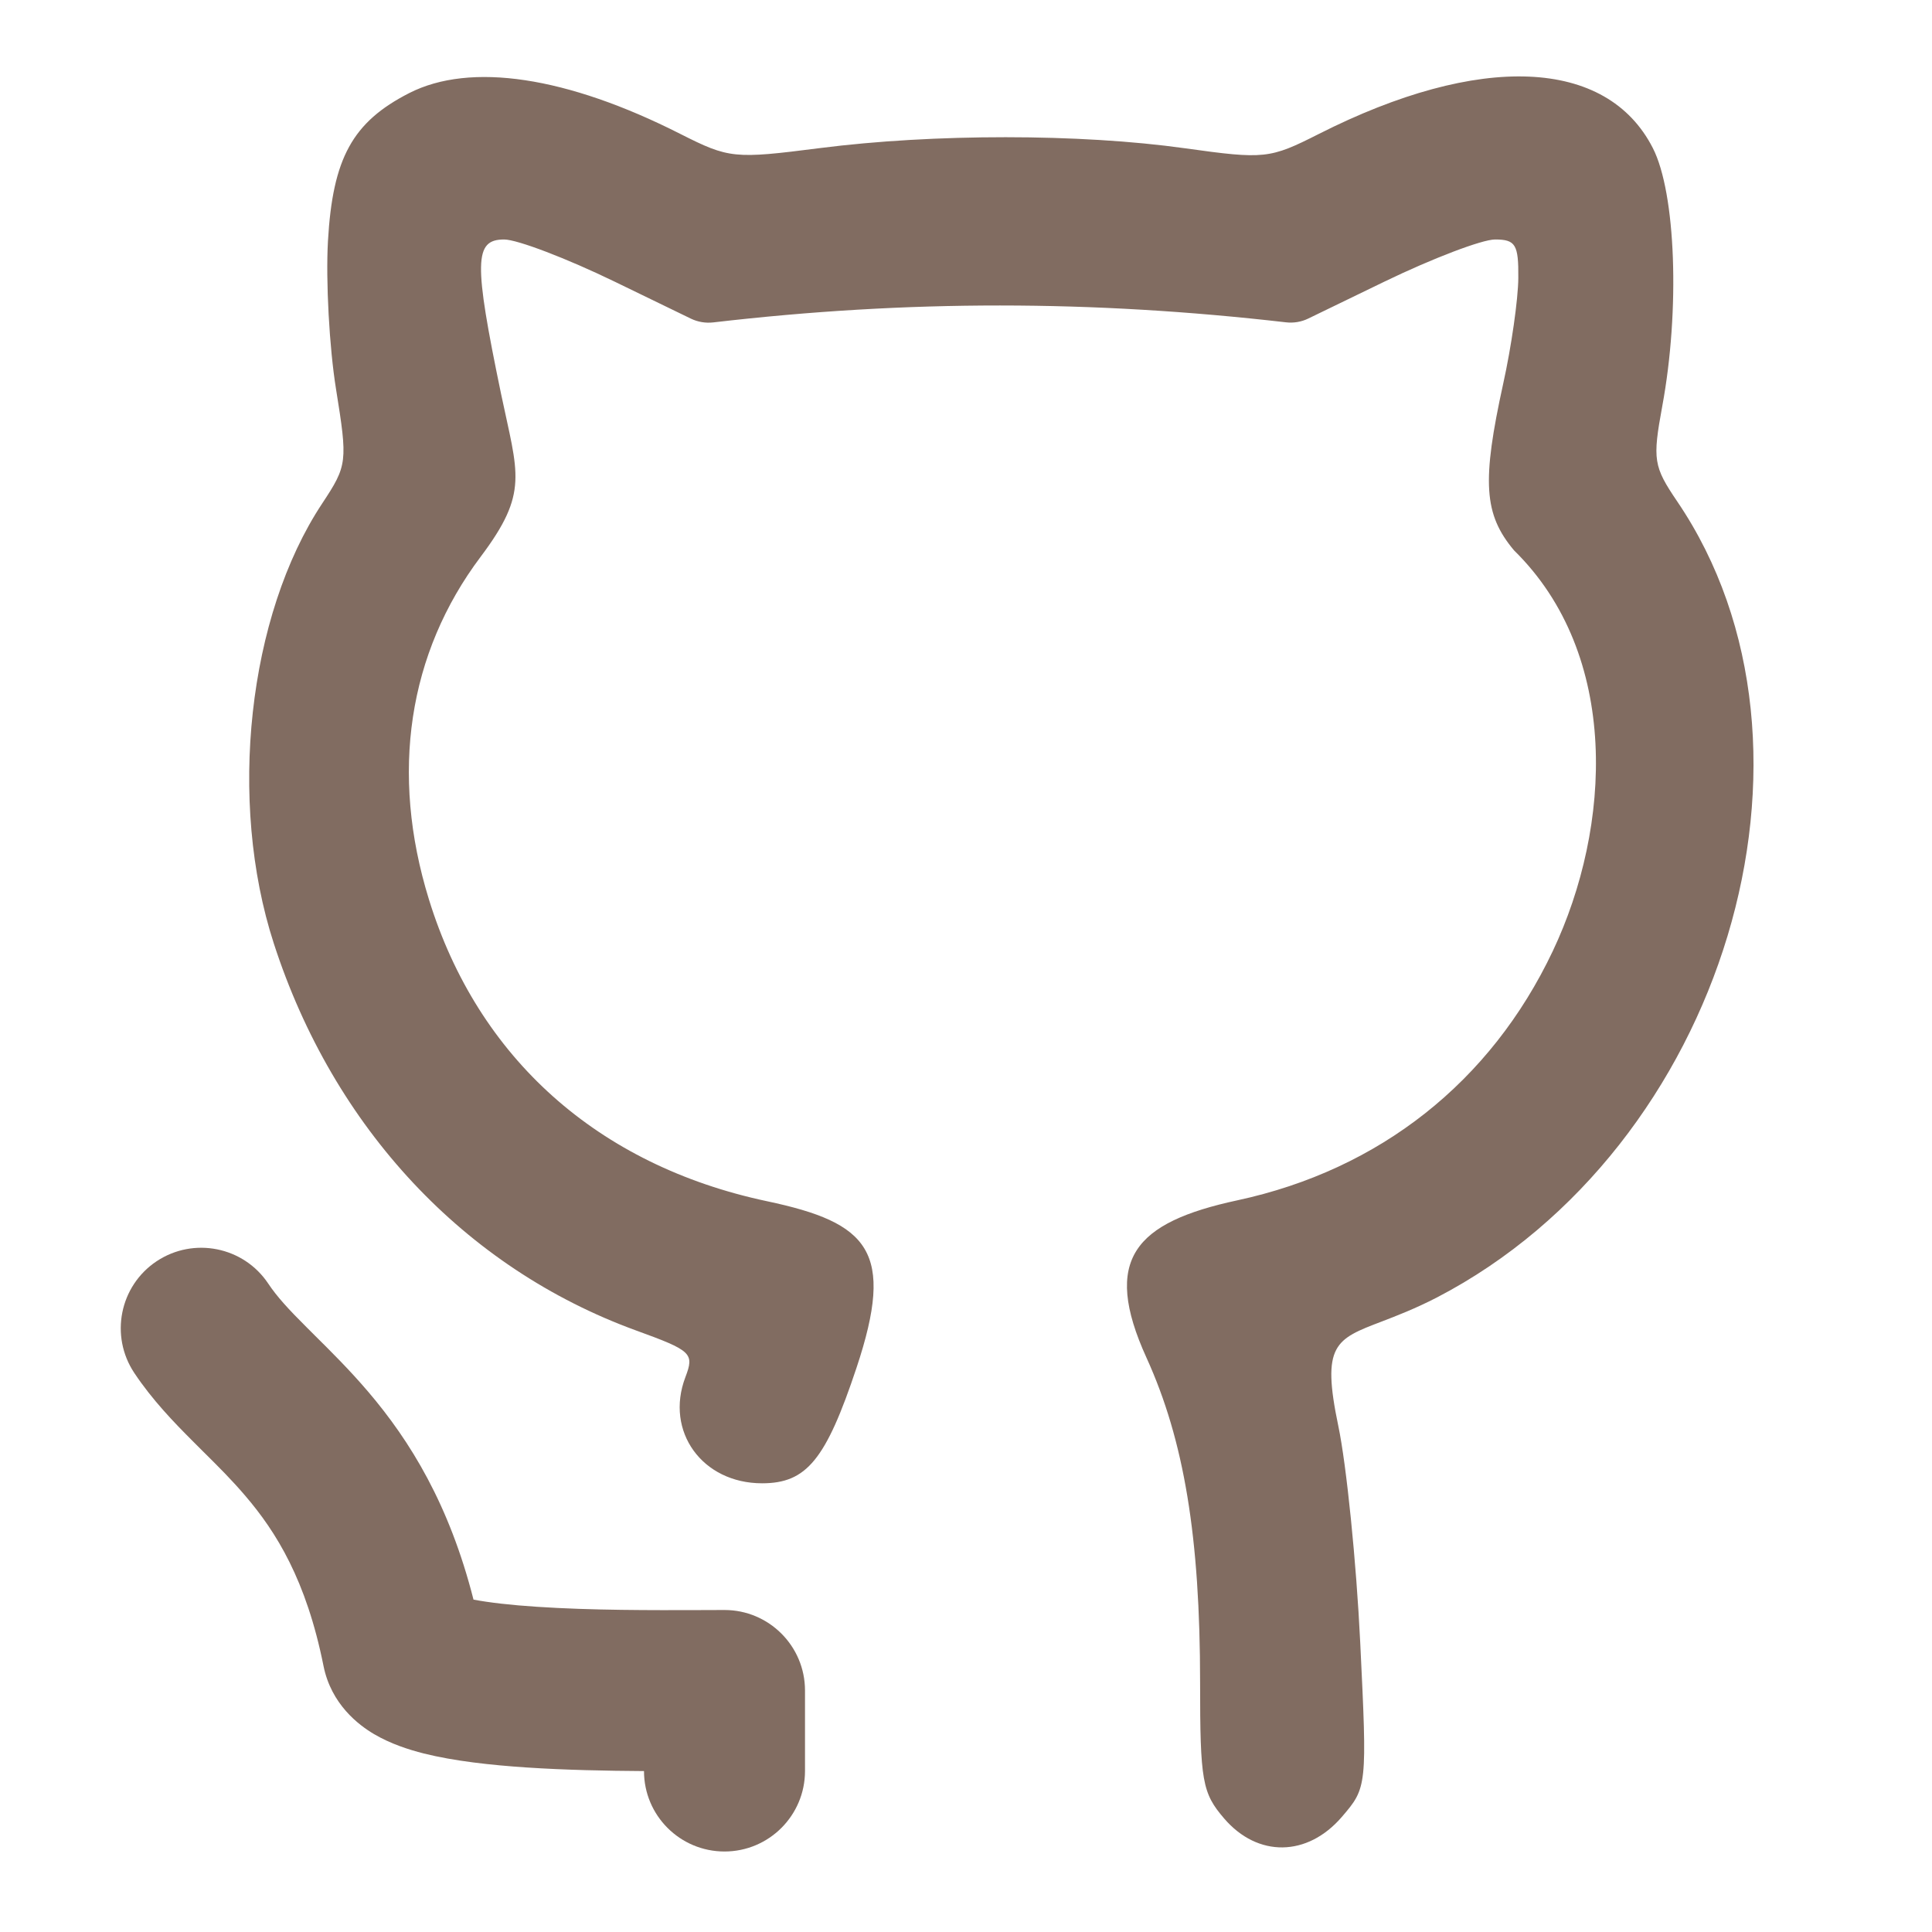
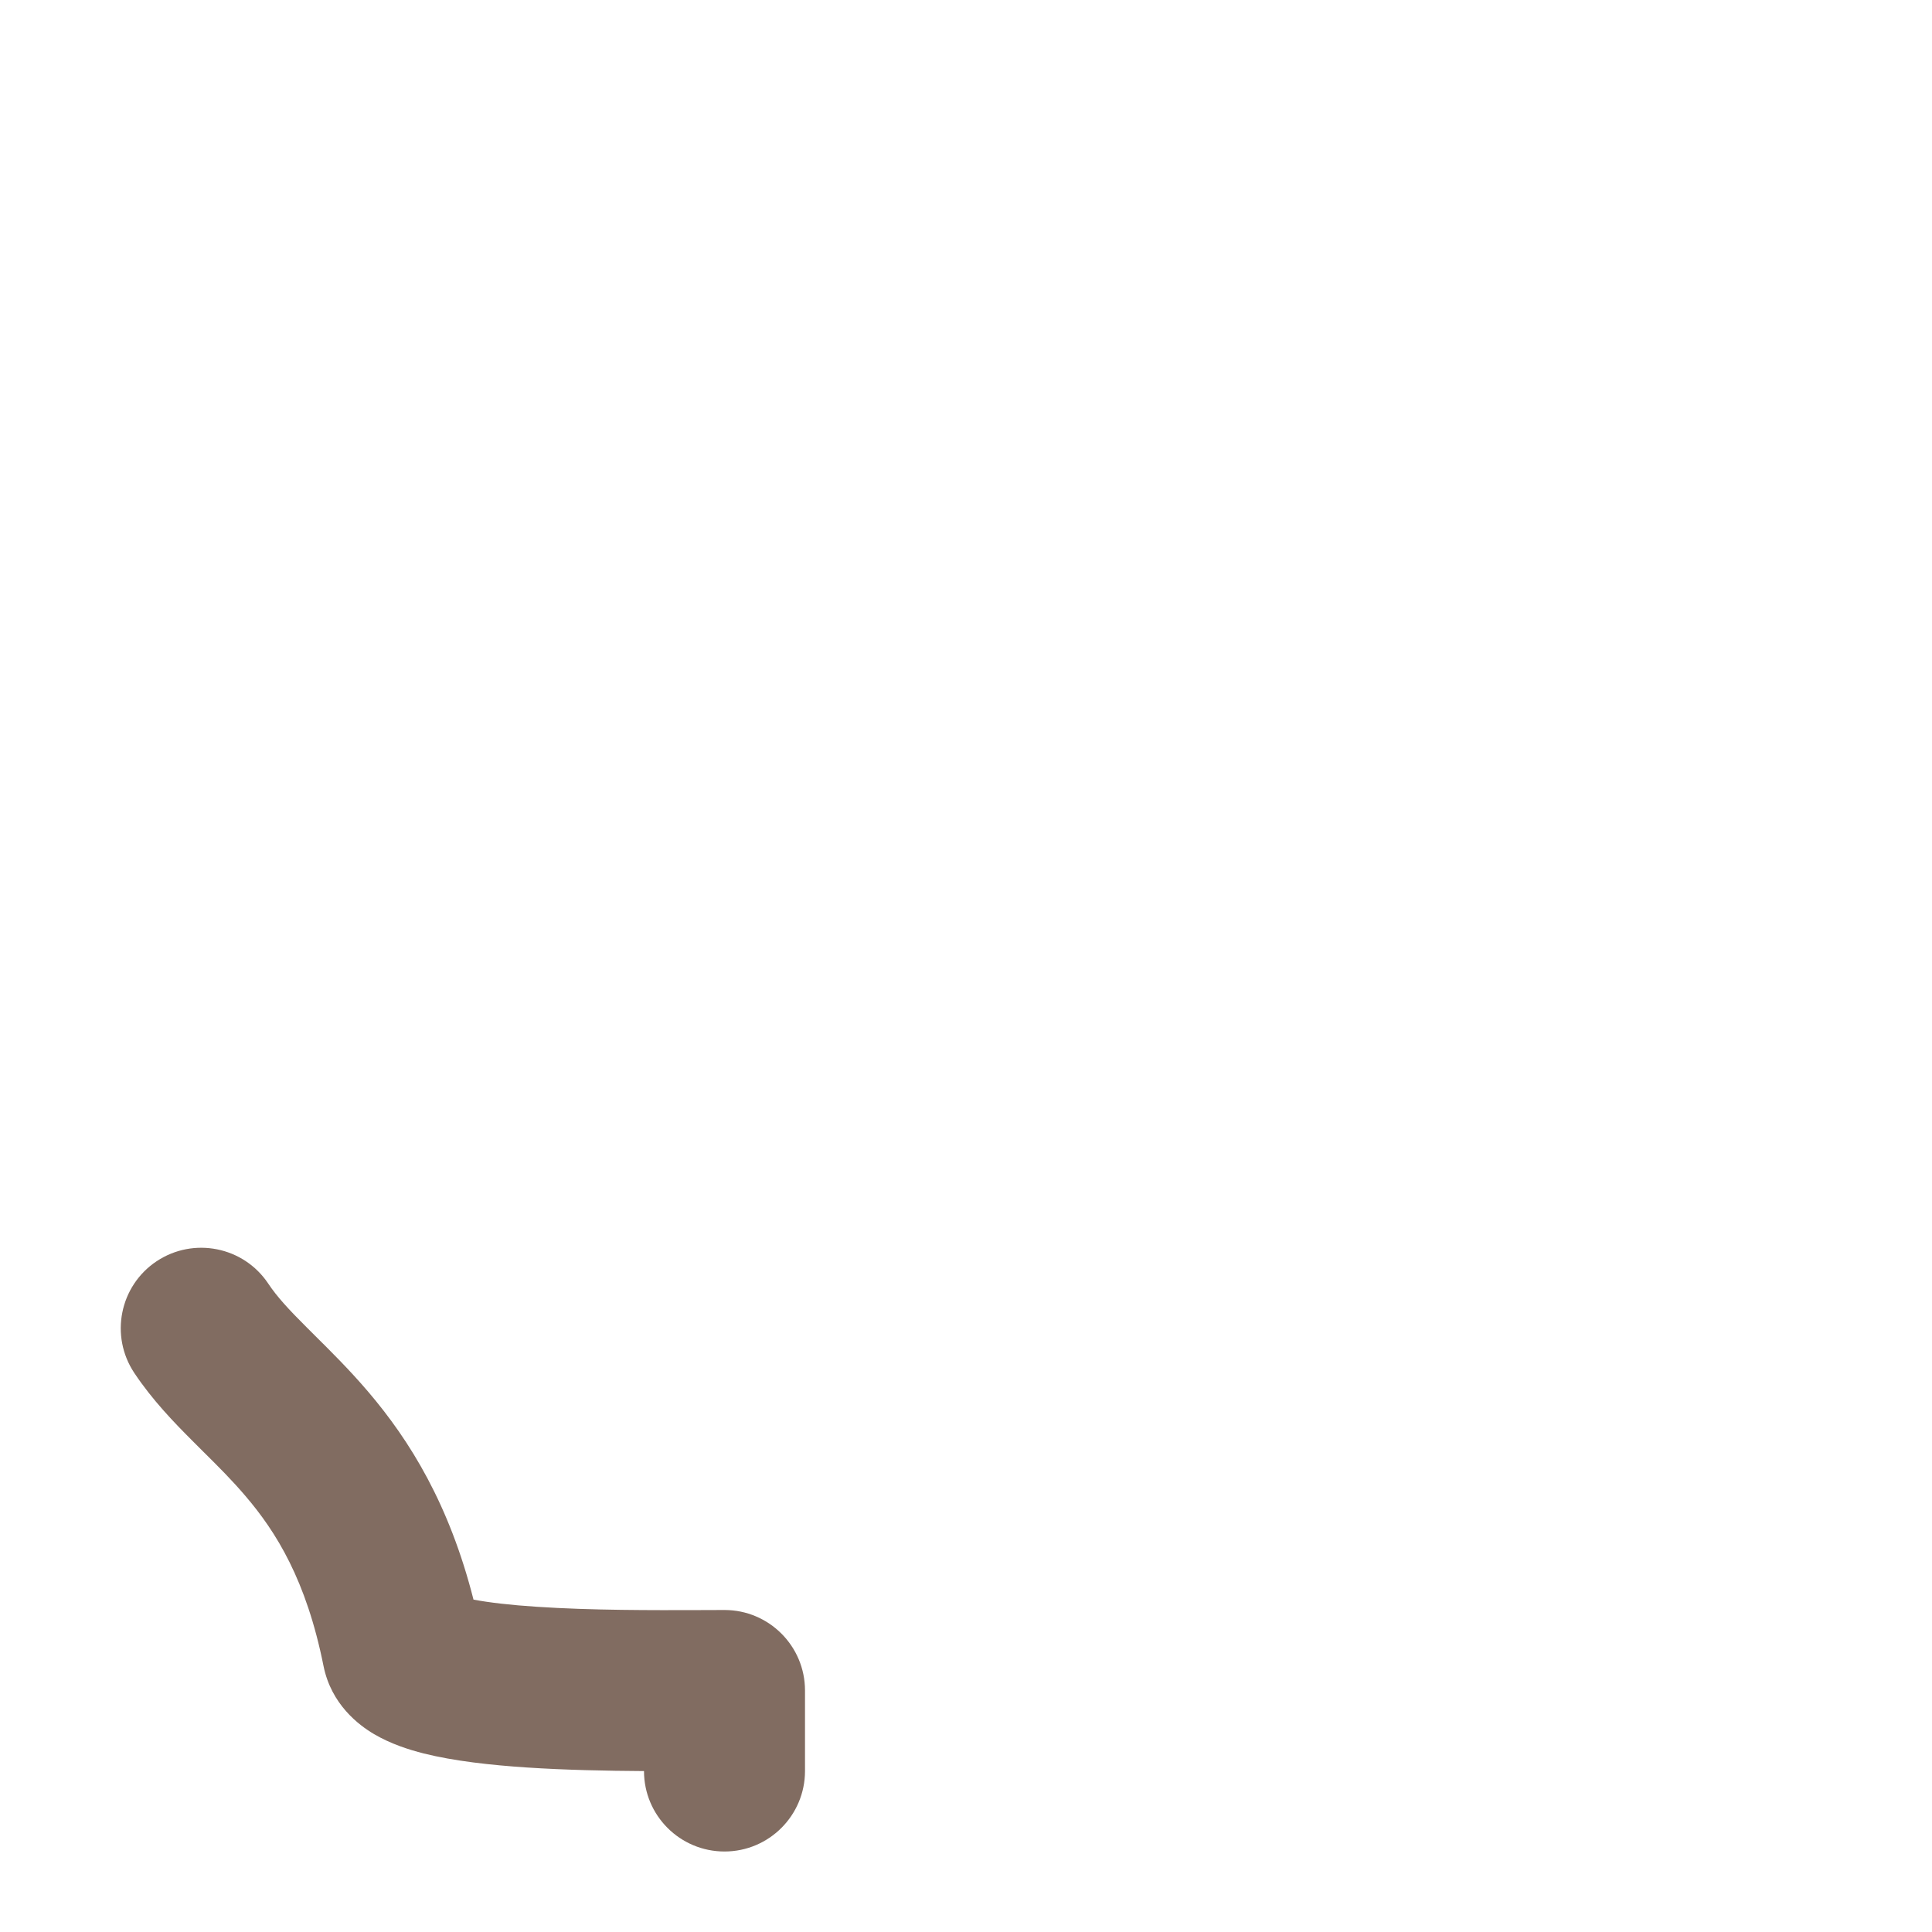
- <svg xmlns="http://www.w3.org/2000/svg" width="800px" height="800px" viewBox="0 0 24 24" fill="none">
+ <svg xmlns="http://www.w3.org/2000/svg" className="footer-svg" viewBox="0 0 24 24" fill="none">
  <g id="SVGRepo_bgCarrier" stroke-width="0" />
  <g id="SVGRepo_tracerCarrier" stroke-linecap="round" stroke-linejoin="round" />
  <g id="SVGRepo_iconCarrier">
-     <path d="M4.074 2.994C4.133 1.964 4.379 1.516 5.084 1.156C5.844 0.769 7.041 0.949 8.45 1.663C9.057 1.97 9.119 1.976 10.182 1.84C11.596 1.659 13.416 1.659 14.721 1.842C15.708 1.98 15.773 1.973 16.381 1.665C18.381 0.652 19.96 0.718 20.532 1.839C20.818 2.398 20.871 3.85 20.649 5.047C20.527 5.711 20.54 5.794 20.835 6.229C22.915 9.294 21.416 14.262 17.853 16.116C17.58 16.257 17.35 16.345 17.163 16.417C16.588 16.636 16.413 16.703 16.625 17.714C16.727 18.2 16.849 19.409 16.897 20.4C16.984 22.192 16.983 22.205 16.669 22.57C16.241 23.068 15.624 23.076 15.207 22.59C14.934 22.273 14.908 22.124 14.908 20.901C14.908 19.095 14.71 17.895 14.242 16.866C13.685 15.642 14.098 15.185 15.37 14.911C17.138 14.531 18.519 13.44 19.289 11.815C20.021 10.27 20.131 8.135 18.808 6.837C18.432 6.389 18.406 5.984 18.674 4.763C18.775 4.307 18.859 3.718 18.861 3.454C18.865 3.038 18.827 2.975 18.572 2.975C18.41 2.975 17.792 3.211 17.199 3.498L16.252 3.957C16.166 3.999 16.07 4.015 15.975 4.004C13.568 3.727 11.28 3.723 8.861 4.005C8.765 4.016 8.669 4 8.582 3.958L7.636 3.499C7.043 3.211 6.425 2.975 6.263 2.975C5.889 2.975 5.884 3.251 6.224 4.891C6.433 5.892 6.573 6.115 5.971 6.916C5.069 8.116 4.844 9.606 5.328 11.172C5.937 13.145 7.429 14.477 9.528 14.922C10.793 15.19 11.123 15.54 10.64 16.991C10.26 18.132 10.02 18.426 9.467 18.426C8.724 18.426 8.258 17.782 8.514 17.108C8.627 16.811 8.594 16.779 7.897 16.526C5.771 15.75 4.145 14.013 3.402 11.722C2.827 9.952 3.08 7.647 4.002 6.255C4.316 5.78 4.32 5.74 4.174 4.832C4.091 4.318 4.046 3.491 4.074 2.994Z" fill="#816C61" />
-     <path d="M3.332 15.945C3.026 15.486 2.405 15.362 1.945 15.668C1.486 15.974 1.362 16.595 1.668 17.055C1.894 17.394 2.165 17.673 2.394 17.902C2.437 17.945 2.478 17.986 2.518 18.026C2.711 18.217 2.881 18.386 3.051 18.586C3.429 19.029 3.805 19.626 4.019 20.696C4.115 21.173 4.457 21.43 4.647 21.542C4.853 21.663 5.078 21.735 5.263 21.782C5.642 21.877 6.102 21.927 6.538 21.956C7.017 21.988 7.536 21.998 8 22.001C8 22.553 8.448 23 9 23C9.552 23 10 22.552 10 22V21C10 20.448 9.552 20 9 20C8.906 20 8.804 20 8.696 20.001C8.109 20.003 7.344 20.005 6.67 19.96C6.345 19.939 6.078 19.908 5.882 19.871C5.581 18.687 5.094 17.899 4.574 17.289C4.344 17.019 4.106 16.783 3.912 16.591C3.876 16.555 3.841 16.521 3.809 16.488C3.585 16.265 3.439 16.106 3.332 15.945Z" fill="#816C61" />
+     <path className="github-svg-1" d="M4.074 2.994C4.133 1.964 4.379 1.516 5.084 1.156C5.844 0.769 7.041 0.949 8.45 1.663C9.057 1.97 9.119 1.976 10.182 1.84C11.596 1.659 13.416 1.659 14.721 1.842C15.708 1.98 15.773 1.973 16.381 1.665C18.381 0.652 19.96 0.718 20.532 1.839C20.818 2.398 20.871 3.85 20.649 5.047C20.527 5.711 20.54 5.794 20.835 6.229C22.915 9.294 21.416 14.262 17.853 16.116C17.58 16.257 17.35 16.345 17.163 16.417C16.588 16.636 16.413 16.703 16.625 17.714C16.727 18.2 16.849 19.409 16.897 20.4C16.984 22.192 16.983 22.205 16.669 22.57C16.241 23.068 15.624 23.076 15.207 22.59C14.934 22.273 14.908 22.124 14.908 20.901C14.908 19.095 14.71 17.895 14.242 16.866C13.685 15.642 14.098 15.185 15.37 14.911C17.138 14.531 18.519 13.44 19.289 11.815C20.021 10.27 20.131 8.135 18.808 6.837C18.432 6.389 18.406 5.984 18.674 4.763C18.775 4.307 18.859 3.718 18.861 3.454C18.865 3.038 18.827 2.975 18.572 2.975C18.41 2.975 17.792 3.211 17.199 3.498L16.252 3.957C16.166 3.999 16.07 4.015 15.975 4.004C13.568 3.727 11.28 3.723 8.861 4.005C8.765 4.016 8.669 4 8.582 3.958L7.636 3.499C7.043 3.211 6.425 2.975 6.263 2.975C5.889 2.975 5.884 3.251 6.224 4.891C6.433 5.892 6.573 6.115 5.971 6.916C5.069 8.116 4.844 9.606 5.328 11.172C5.937 13.145 7.429 14.477 9.528 14.922C10.793 15.19 11.123 15.54 10.64 16.991C10.26 18.132 10.02 18.426 9.467 18.426C8.724 18.426 8.258 17.782 8.514 17.108C8.627 16.811 8.594 16.779 7.897 16.526C5.771 15.75 4.145 14.013 3.402 11.722C2.827 9.952 3.08 7.647 4.002 6.255C4.316 5.78 4.32 5.74 4.174 4.832C4.091 4.318 4.046 3.491 4.074 2.994Z" />
+     <path className="github-svg-2" d="M3.332 15.945C3.026 15.486 2.405 15.362 1.945 15.668C1.486 15.974 1.362 16.595 1.668 17.055C1.894 17.394 2.165 17.673 2.394 17.902C2.437 17.945 2.478 17.986 2.518 18.026C2.711 18.217 2.881 18.386 3.051 18.586C3.429 19.029 3.805 19.626 4.019 20.696C4.115 21.173 4.457 21.43 4.647 21.542C4.853 21.663 5.078 21.735 5.263 21.782C5.642 21.877 6.102 21.927 6.538 21.956C7.017 21.988 7.536 21.998 8 22.001C8 22.553 8.448 23 9 23C9.552 23 10 22.552 10 22V21C10 20.448 9.552 20 9 20C8.906 20 8.804 20 8.696 20.001C8.109 20.003 7.344 20.005 6.67 19.96C6.345 19.939 6.078 19.908 5.882 19.871C5.581 18.687 5.094 17.899 4.574 17.289C4.344 17.019 4.106 16.783 3.912 16.591C3.876 16.555 3.841 16.521 3.809 16.488C3.585 16.265 3.439 16.106 3.332 15.945Z" fill="#816C61" />
  </g>
</svg>
